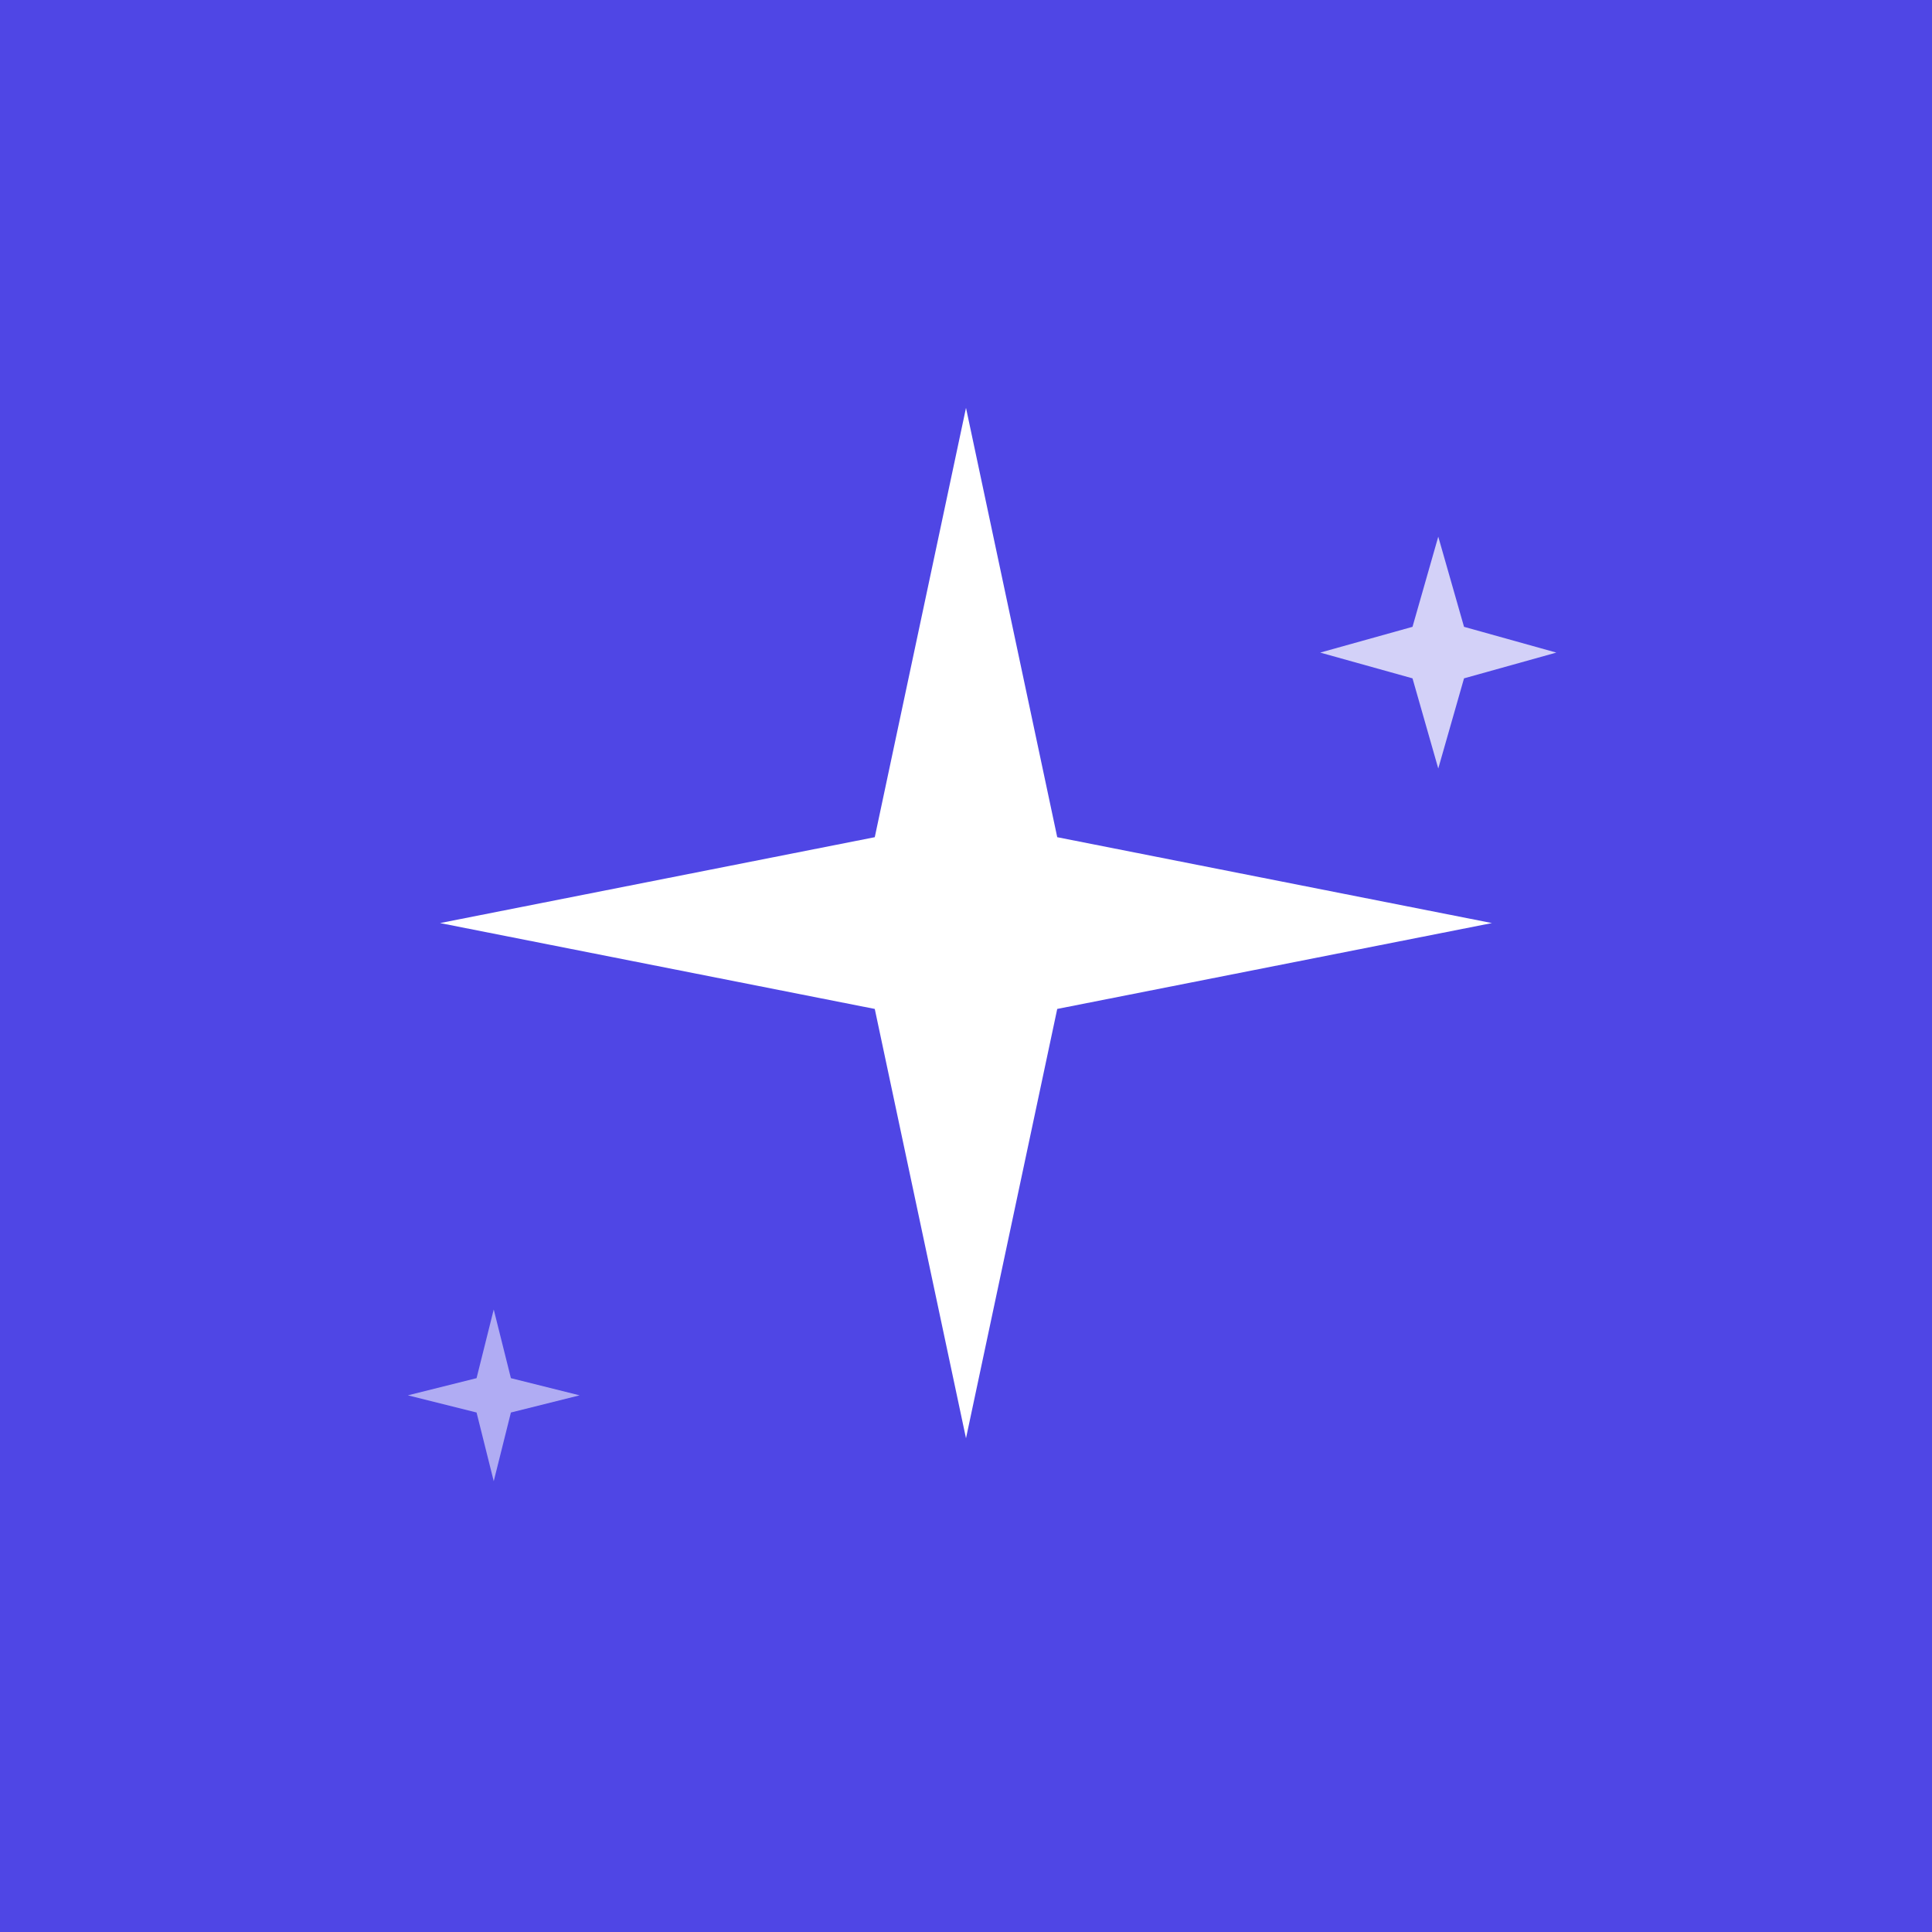
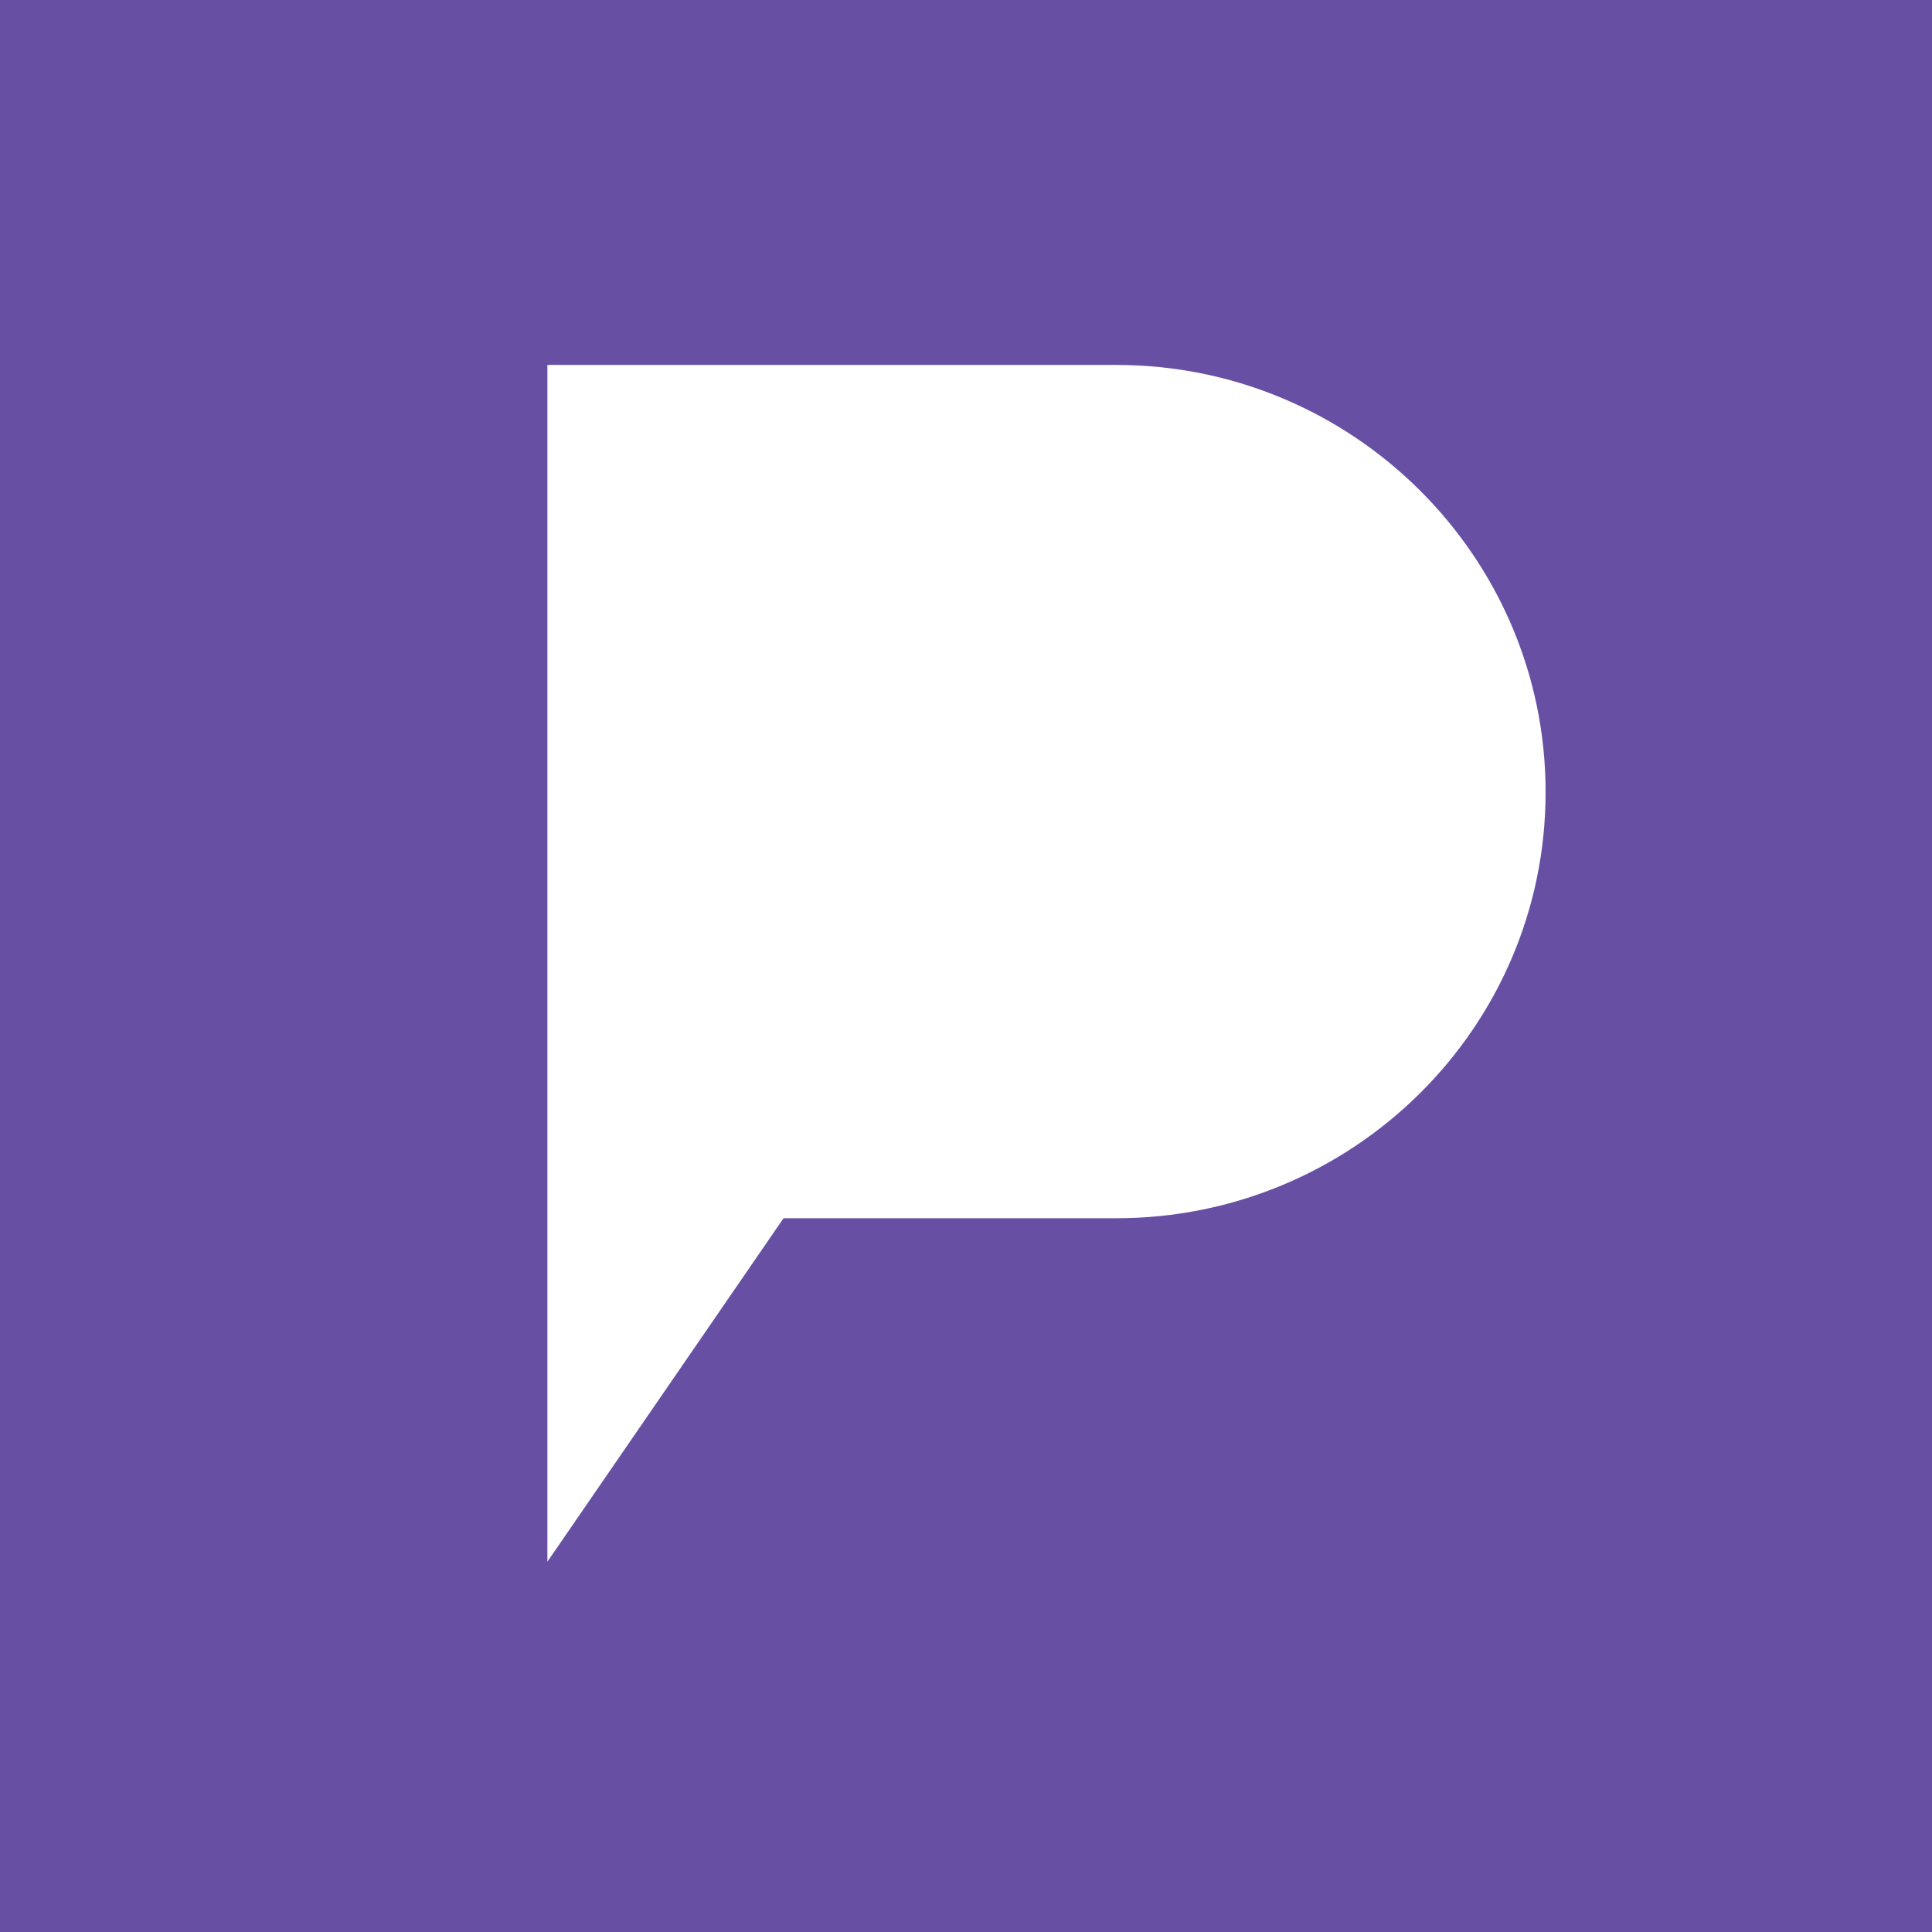
<svg xmlns="http://www.w3.org/2000/svg" viewBox="0 0 180 180" role="img" aria-label="PaidPilot">
-   <rect width="180" height="180" fill="#4F46E5" />
-   <path d="M90 38 L98.5 78 L139 86 L98.5 94 L90 134 L81.5 94 L41 86 L81.5 78 Z" fill="#fff" />
-   <path d="M134 50 L136.4 58.4 L145 60.8 L136.4 63.2 L134 71.6 L131.6 63.2 L123 60.8 L131.6 58.4 Z" fill="#fff" opacity=".75" />
-   <path d="M46 122 L47.6 128.4 L54 130 L47.6 131.6 L46 138 L44.4 131.6 L38 130 L44.4 128.4 Z" fill="#fff" opacity=".55" />
+   <rect width="180" height="180" fill="#6750A4" />
+   <path d="M51 34H104C126 34 144 51.8 144 73.8C144 95.8 126 113.5 104 113.5H73L51 145.5V34Z" fill="#FFFFFF" />
</svg>
